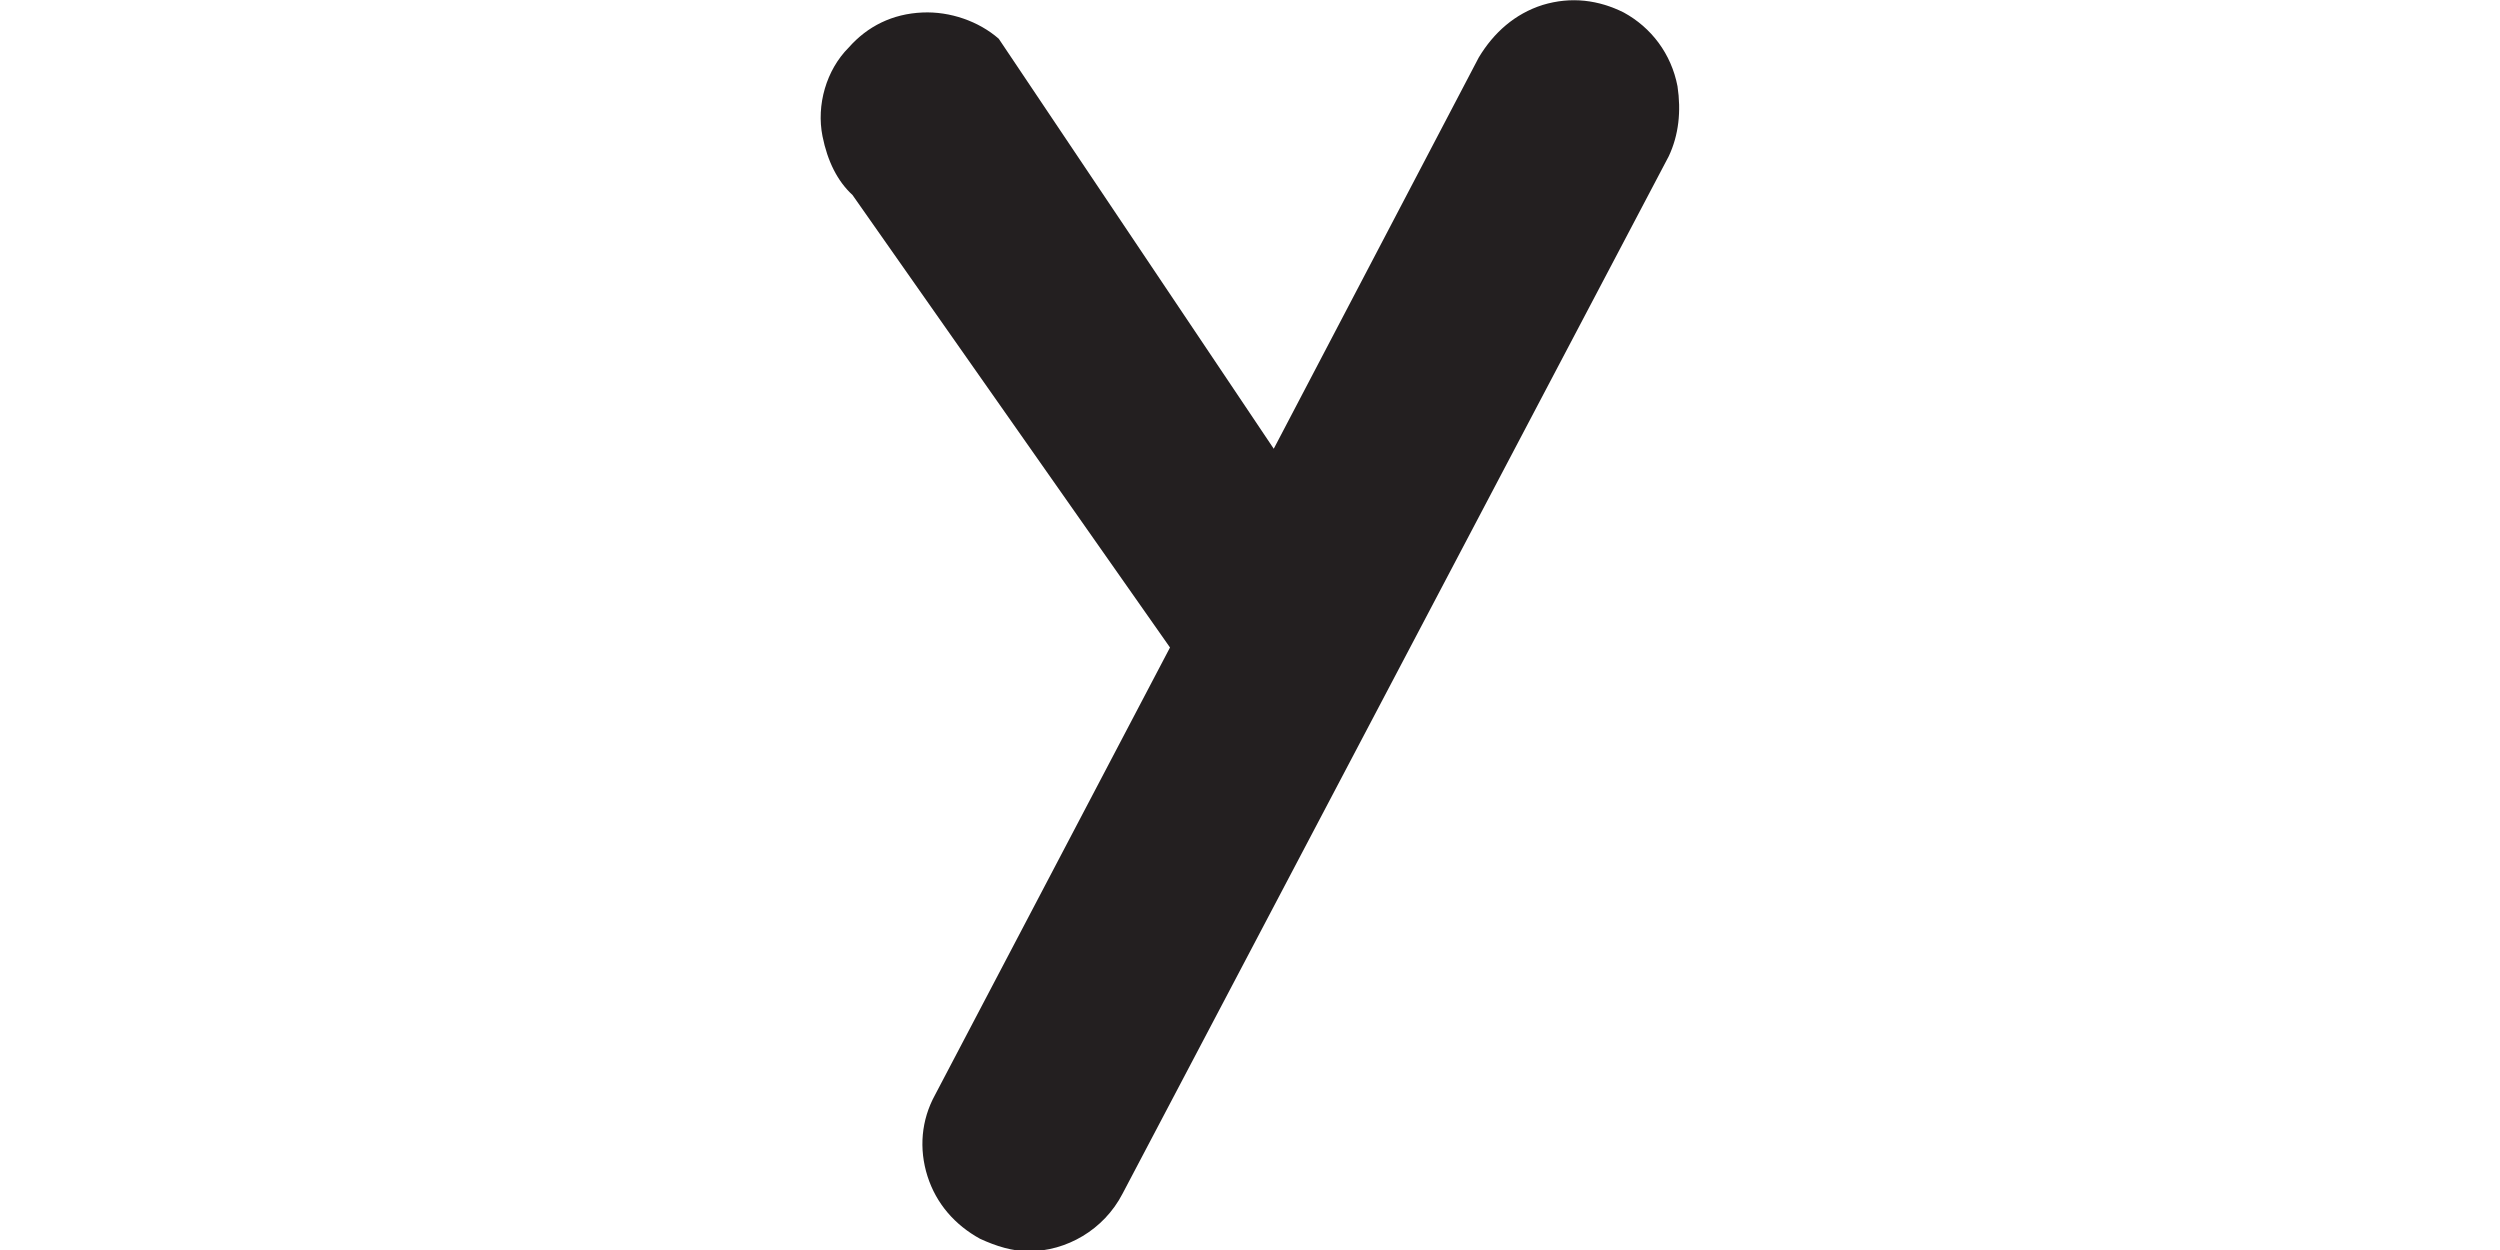
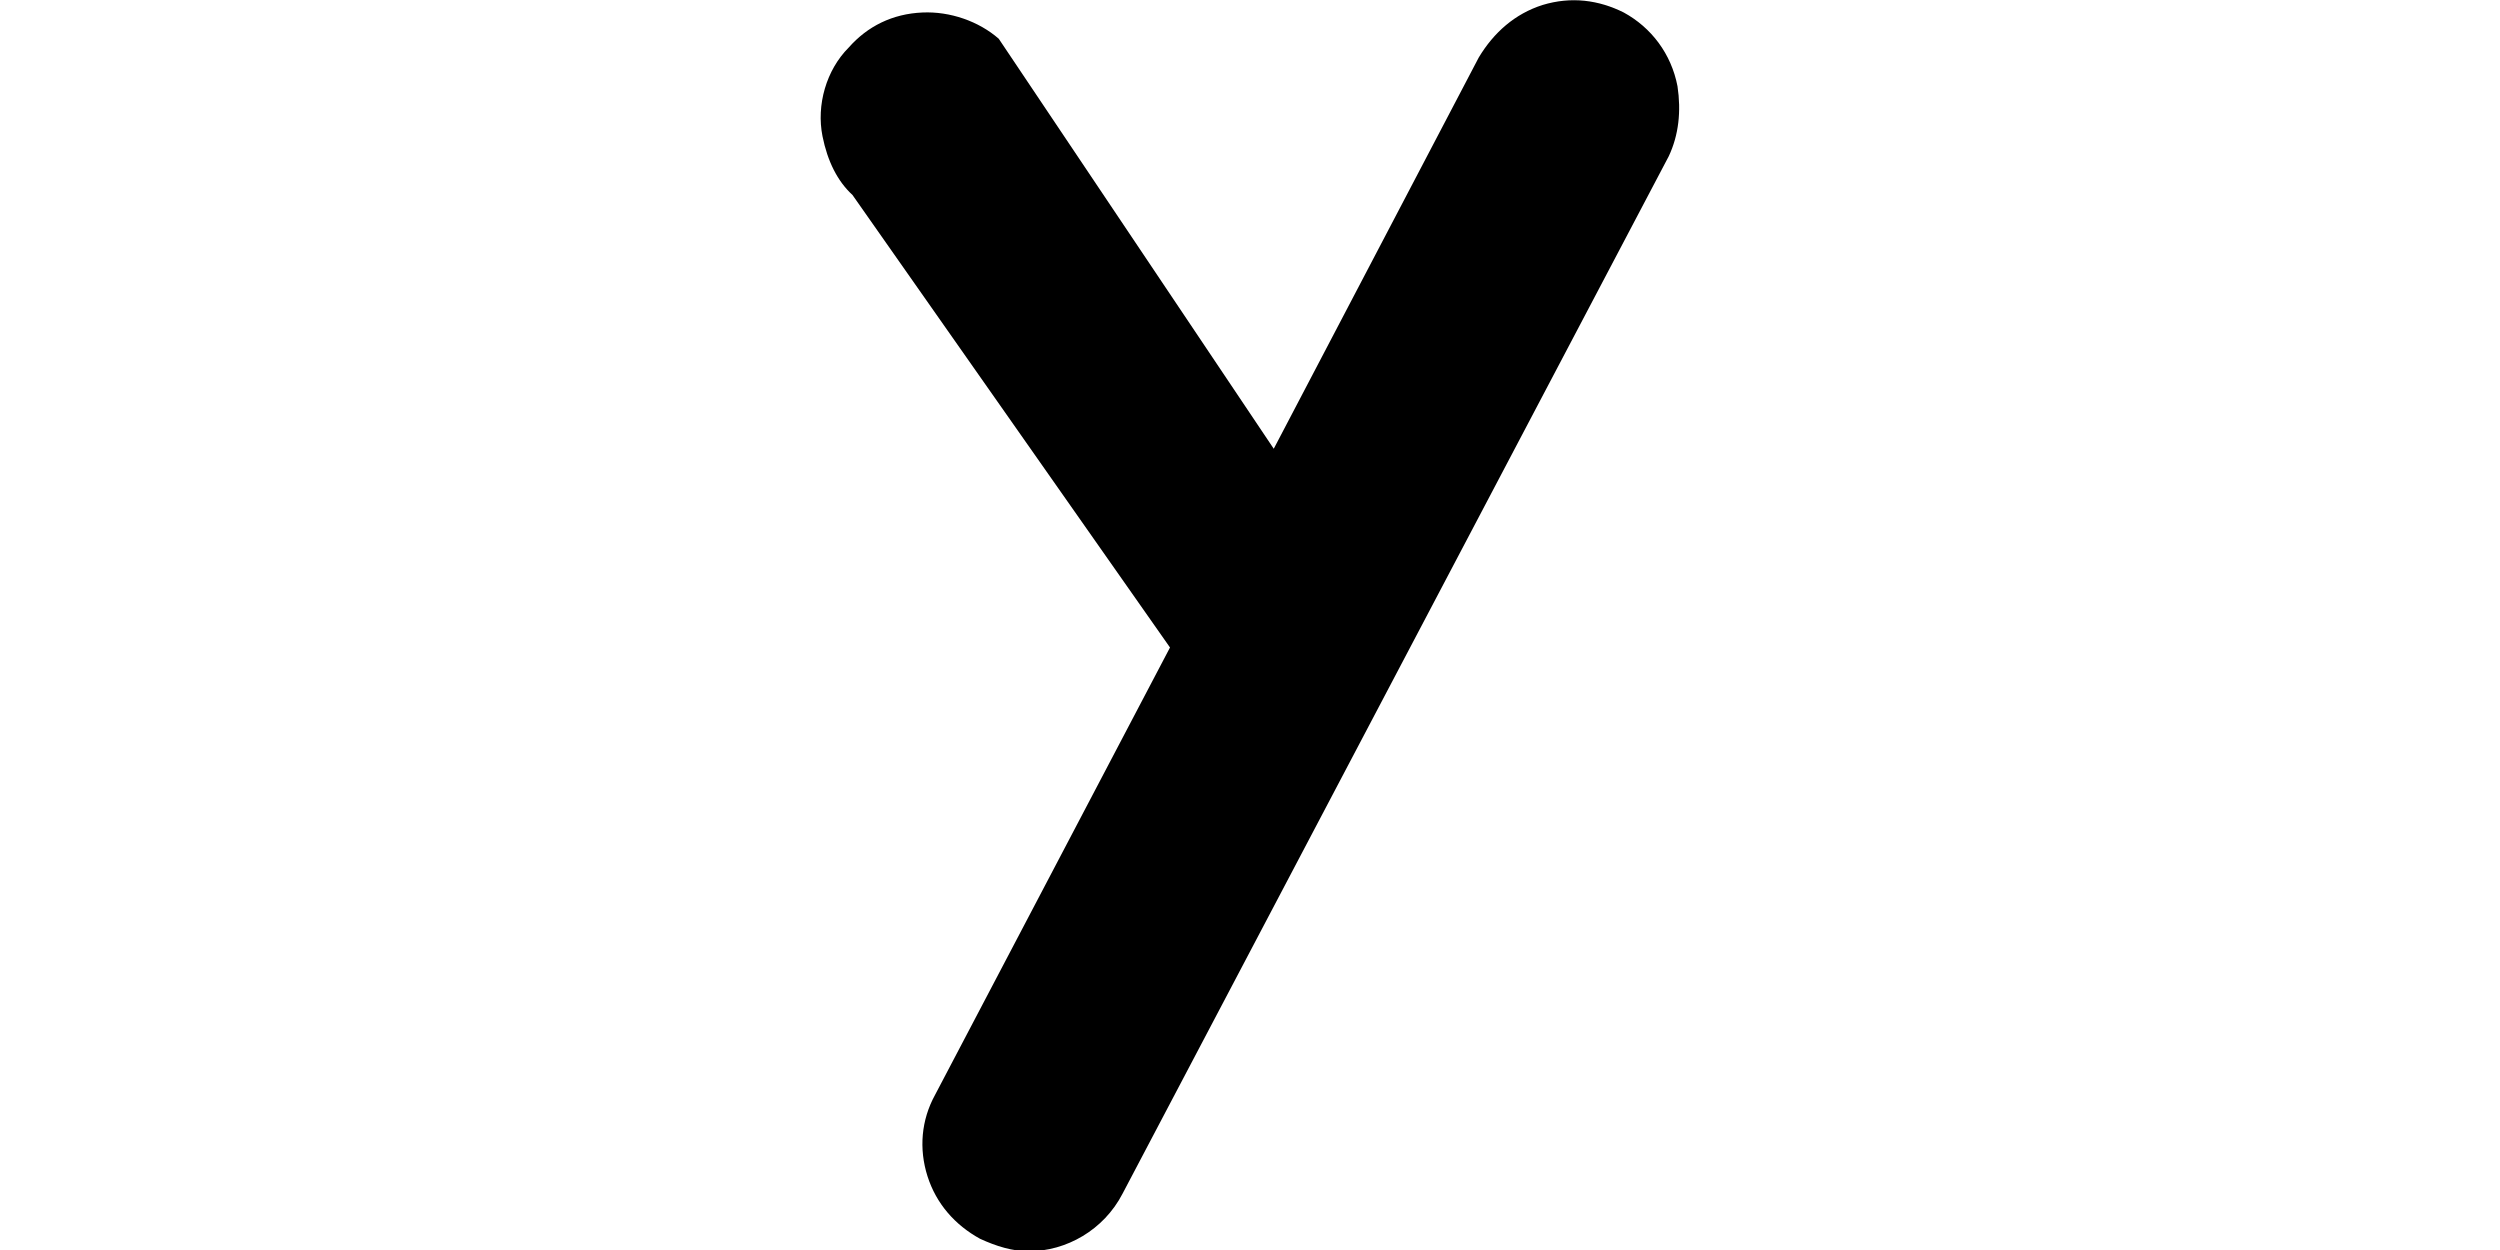
<svg xmlns="http://www.w3.org/2000/svg" version="1.1" id="Layer_2_00000036951422526102851260000004291154564078807997_" x="0px" y="0px" viewBox="-40.0 0.0 200.0 100.0" style="style=&quot;enable-background:new 0 0 200.0 100.0&quot;" xml:space="preserve" width="200.0" height="100.0">
  <style type="text/css">
- 	.st0{fill:#231F20;}
+ 	.st0{fill:#000000;}
</style>
  <g id="Layer_1-2">
    <path class="st0" d="M93.5,12.5l-43.7,83c-1.5,2.9-4.5,4.6-7.5,4.6c-1.3,0-2.6-0.4-3.9-1c-2-1.1-3.5-2.8-4.2-5s-0.5-4.5,0.6-6.5   l18.8-35.8L28.2,15.6c-1.2-1.1-2-2.7-2.4-4.7c-0.5-2.5,0.3-5.3,2.1-7.1c1.5-1.7,3.5-2.7,5.9-2.8c2.2-0.1,4.5,0.7,6.1,2.1l22,32.8   L78.3,4.6c1.2-2,2.9-3.5,5.1-4.2C85.7-0.3,87.9,0,89.9,1c2.2,1.2,3.8,3.3,4.3,5.9C94.5,8.9,94.3,10.8,93.5,12.5z" />
  </g>
</svg>
